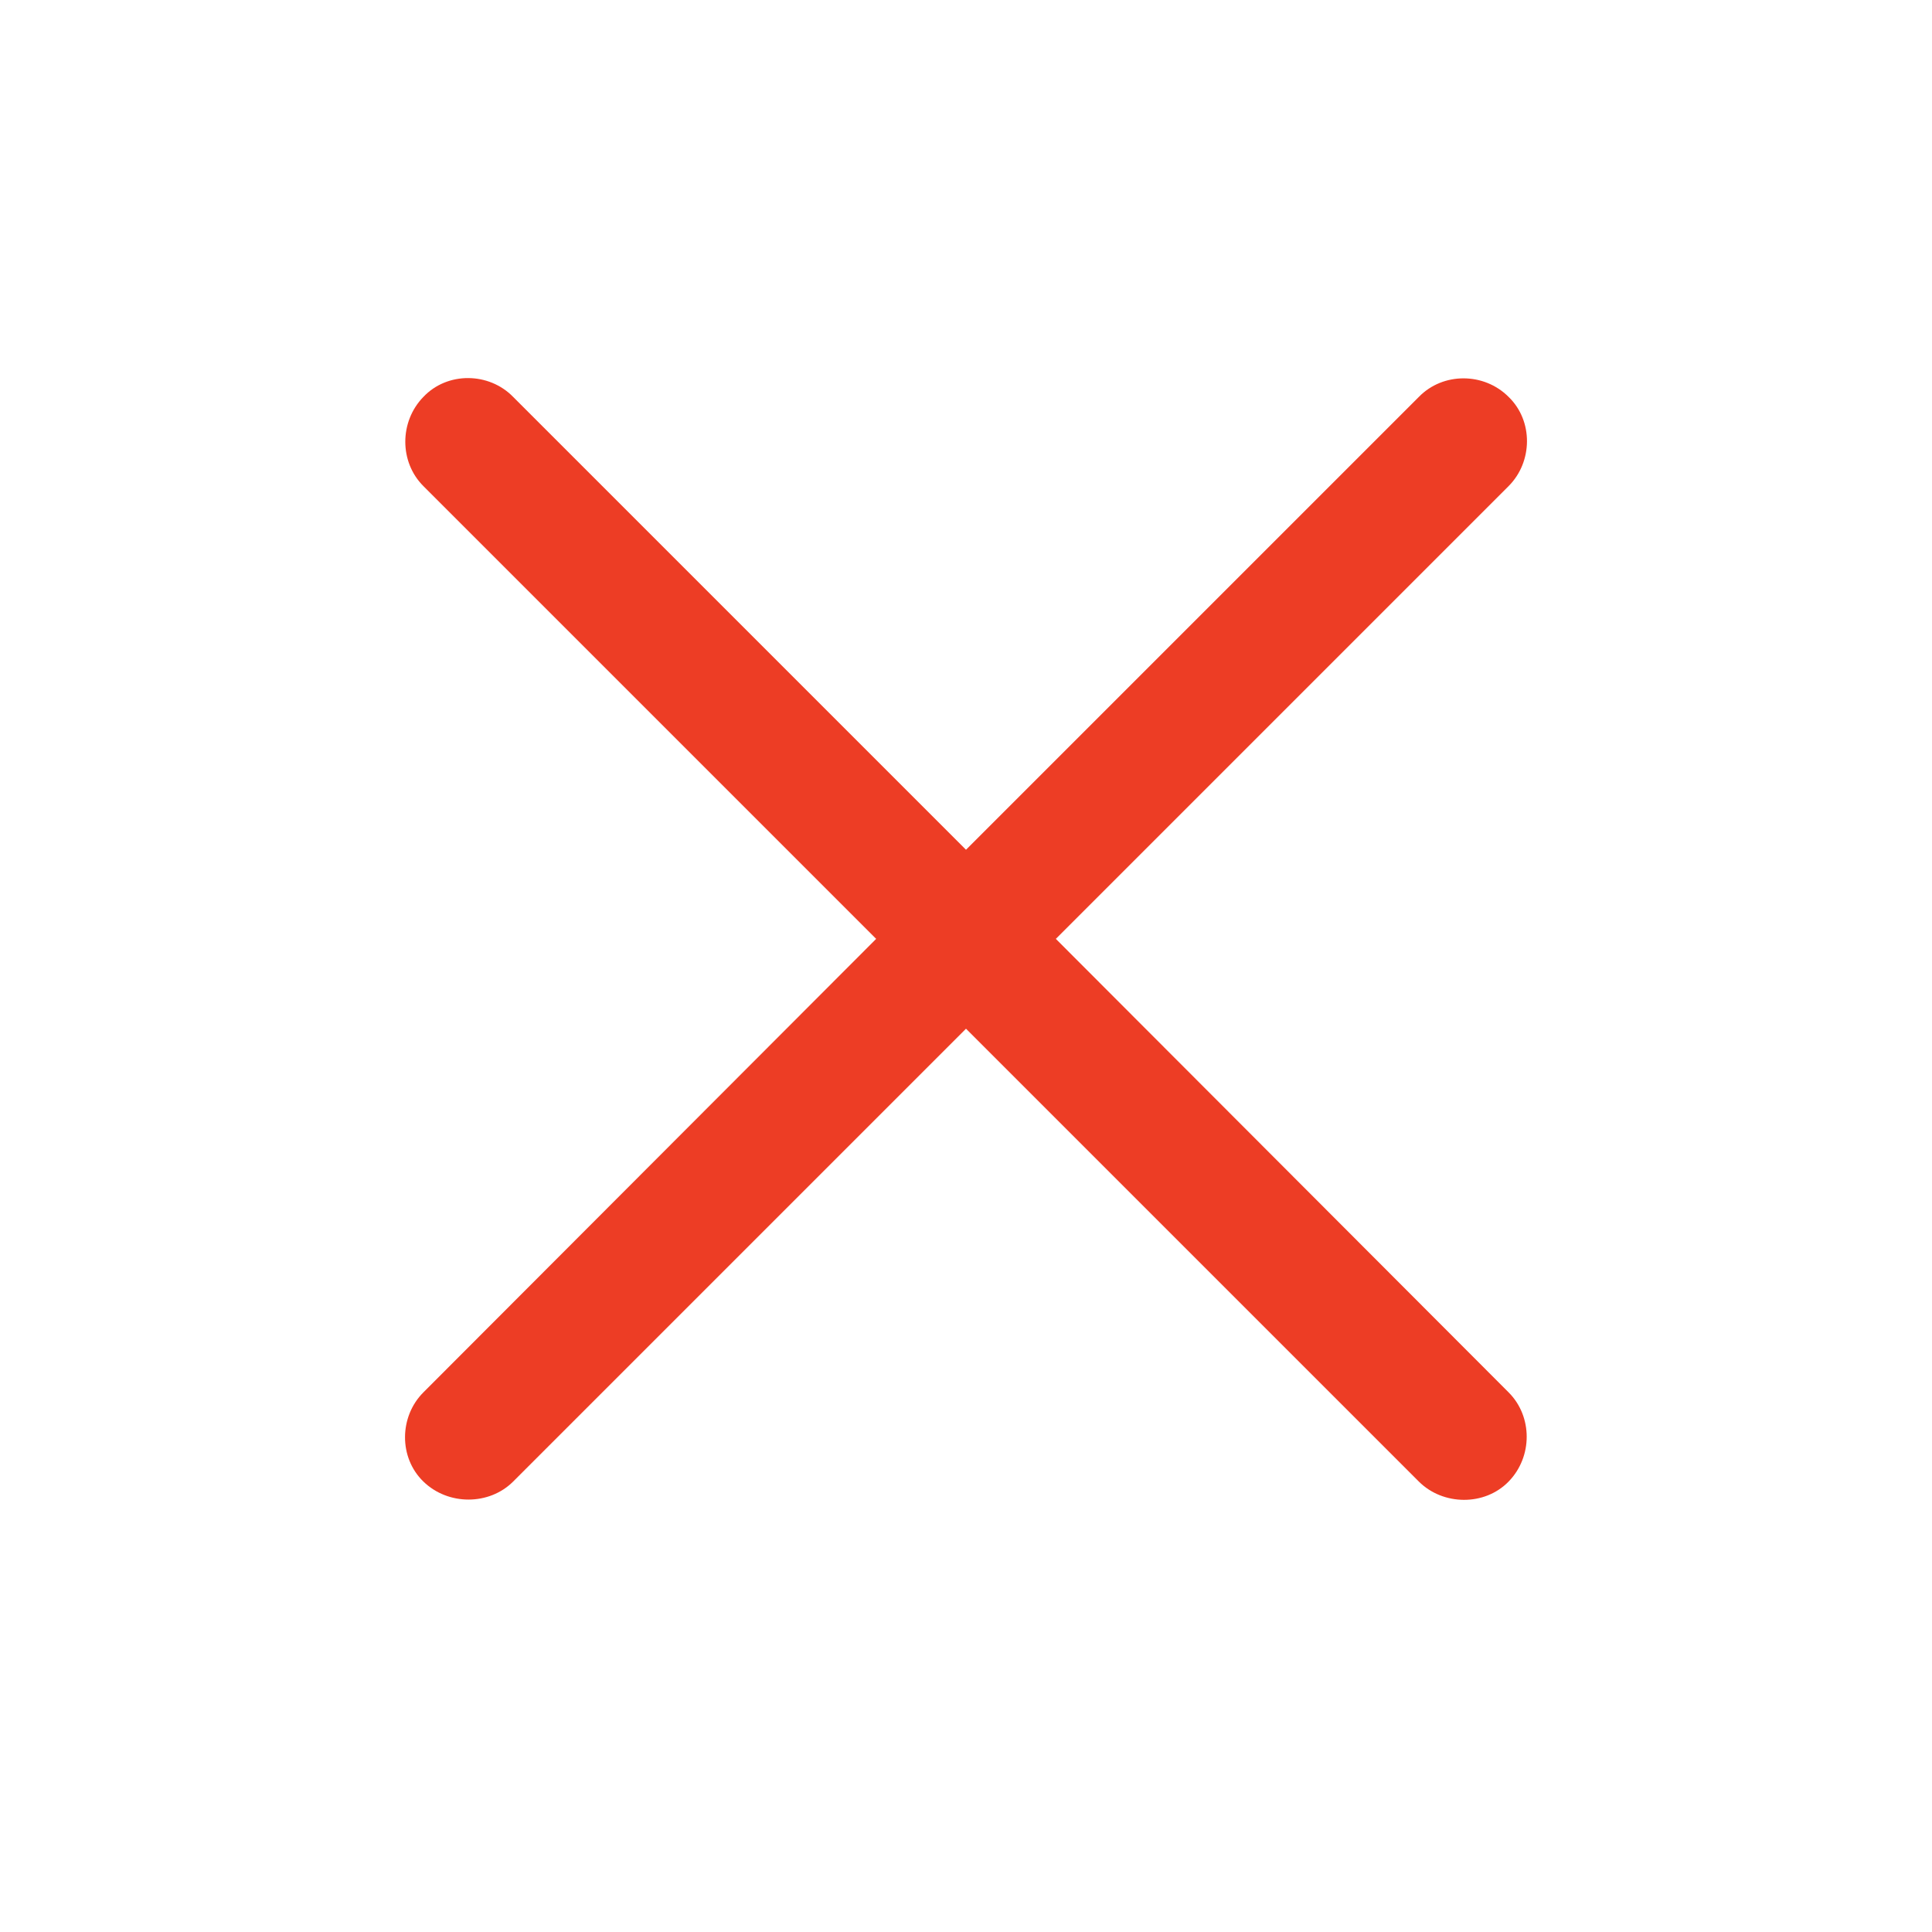
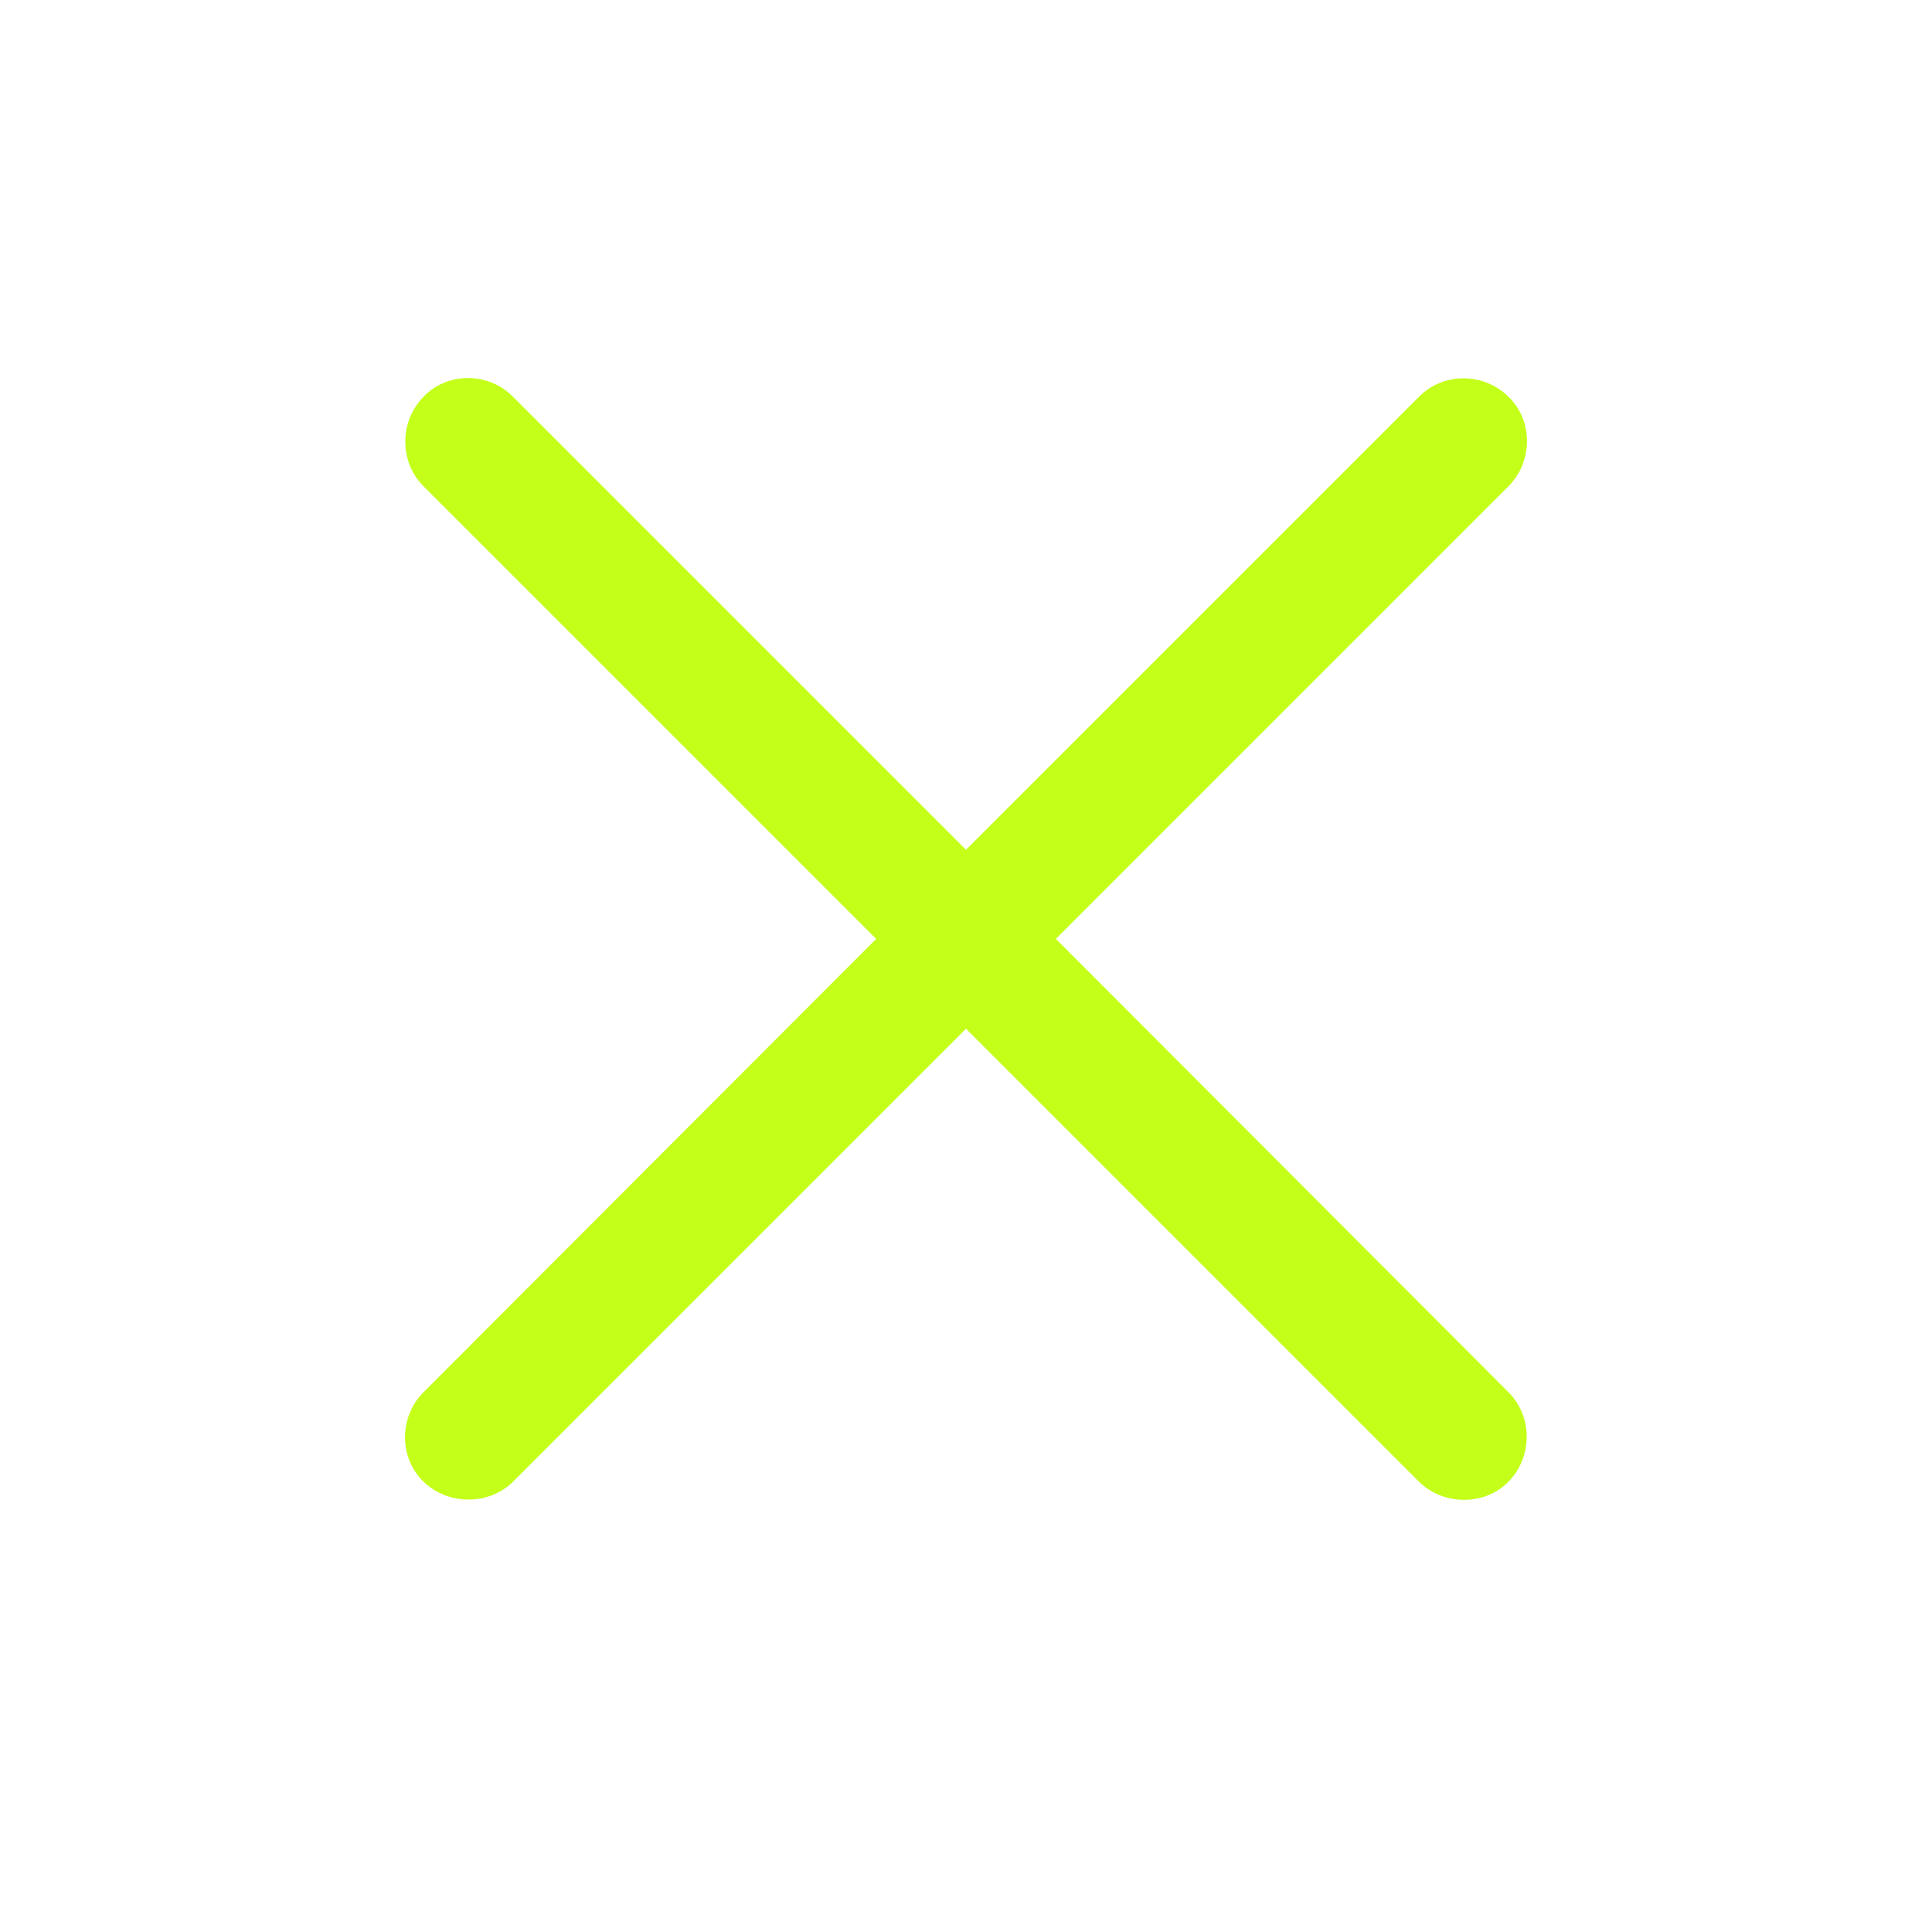
<svg xmlns="http://www.w3.org/2000/svg" width="24" height="24" viewBox="0 0 24 24" fill="none">
-   <path d="M5.259 18.404C5.566 18.703 6.076 18.703 6.375 18.404L12 12.779L17.625 18.404C17.924 18.703 18.442 18.712 18.741 18.404C19.04 18.097 19.04 17.596 18.741 17.297L13.116 11.663L18.741 6.038C19.04 5.739 19.049 5.229 18.741 4.931C18.434 4.623 17.924 4.623 17.625 4.931L12 10.556L6.375 4.931C6.076 4.623 5.558 4.614 5.259 4.931C4.96 5.238 4.96 5.739 5.259 6.038L10.884 11.663L5.259 17.297C4.96 17.596 4.951 18.105 5.259 18.404Z" fill="#ED3D25" />
+   <path d="M5.259 18.404C5.566 18.703 6.076 18.703 6.375 18.404L12 12.779L17.625 18.404C17.924 18.703 18.442 18.712 18.741 18.404C19.04 18.097 19.04 17.596 18.741 17.297L13.116 11.663L18.741 6.038C19.04 5.739 19.049 5.229 18.741 4.931C18.434 4.623 17.924 4.623 17.625 4.931L12 10.556L6.375 4.931C6.076 4.623 5.558 4.614 5.259 4.931C4.96 5.238 4.96 5.739 5.259 6.038L10.884 11.663L5.259 17.297C4.96 17.596 4.951 18.105 5.259 18.404Z" fill="#C3FF19" />
</svg>
